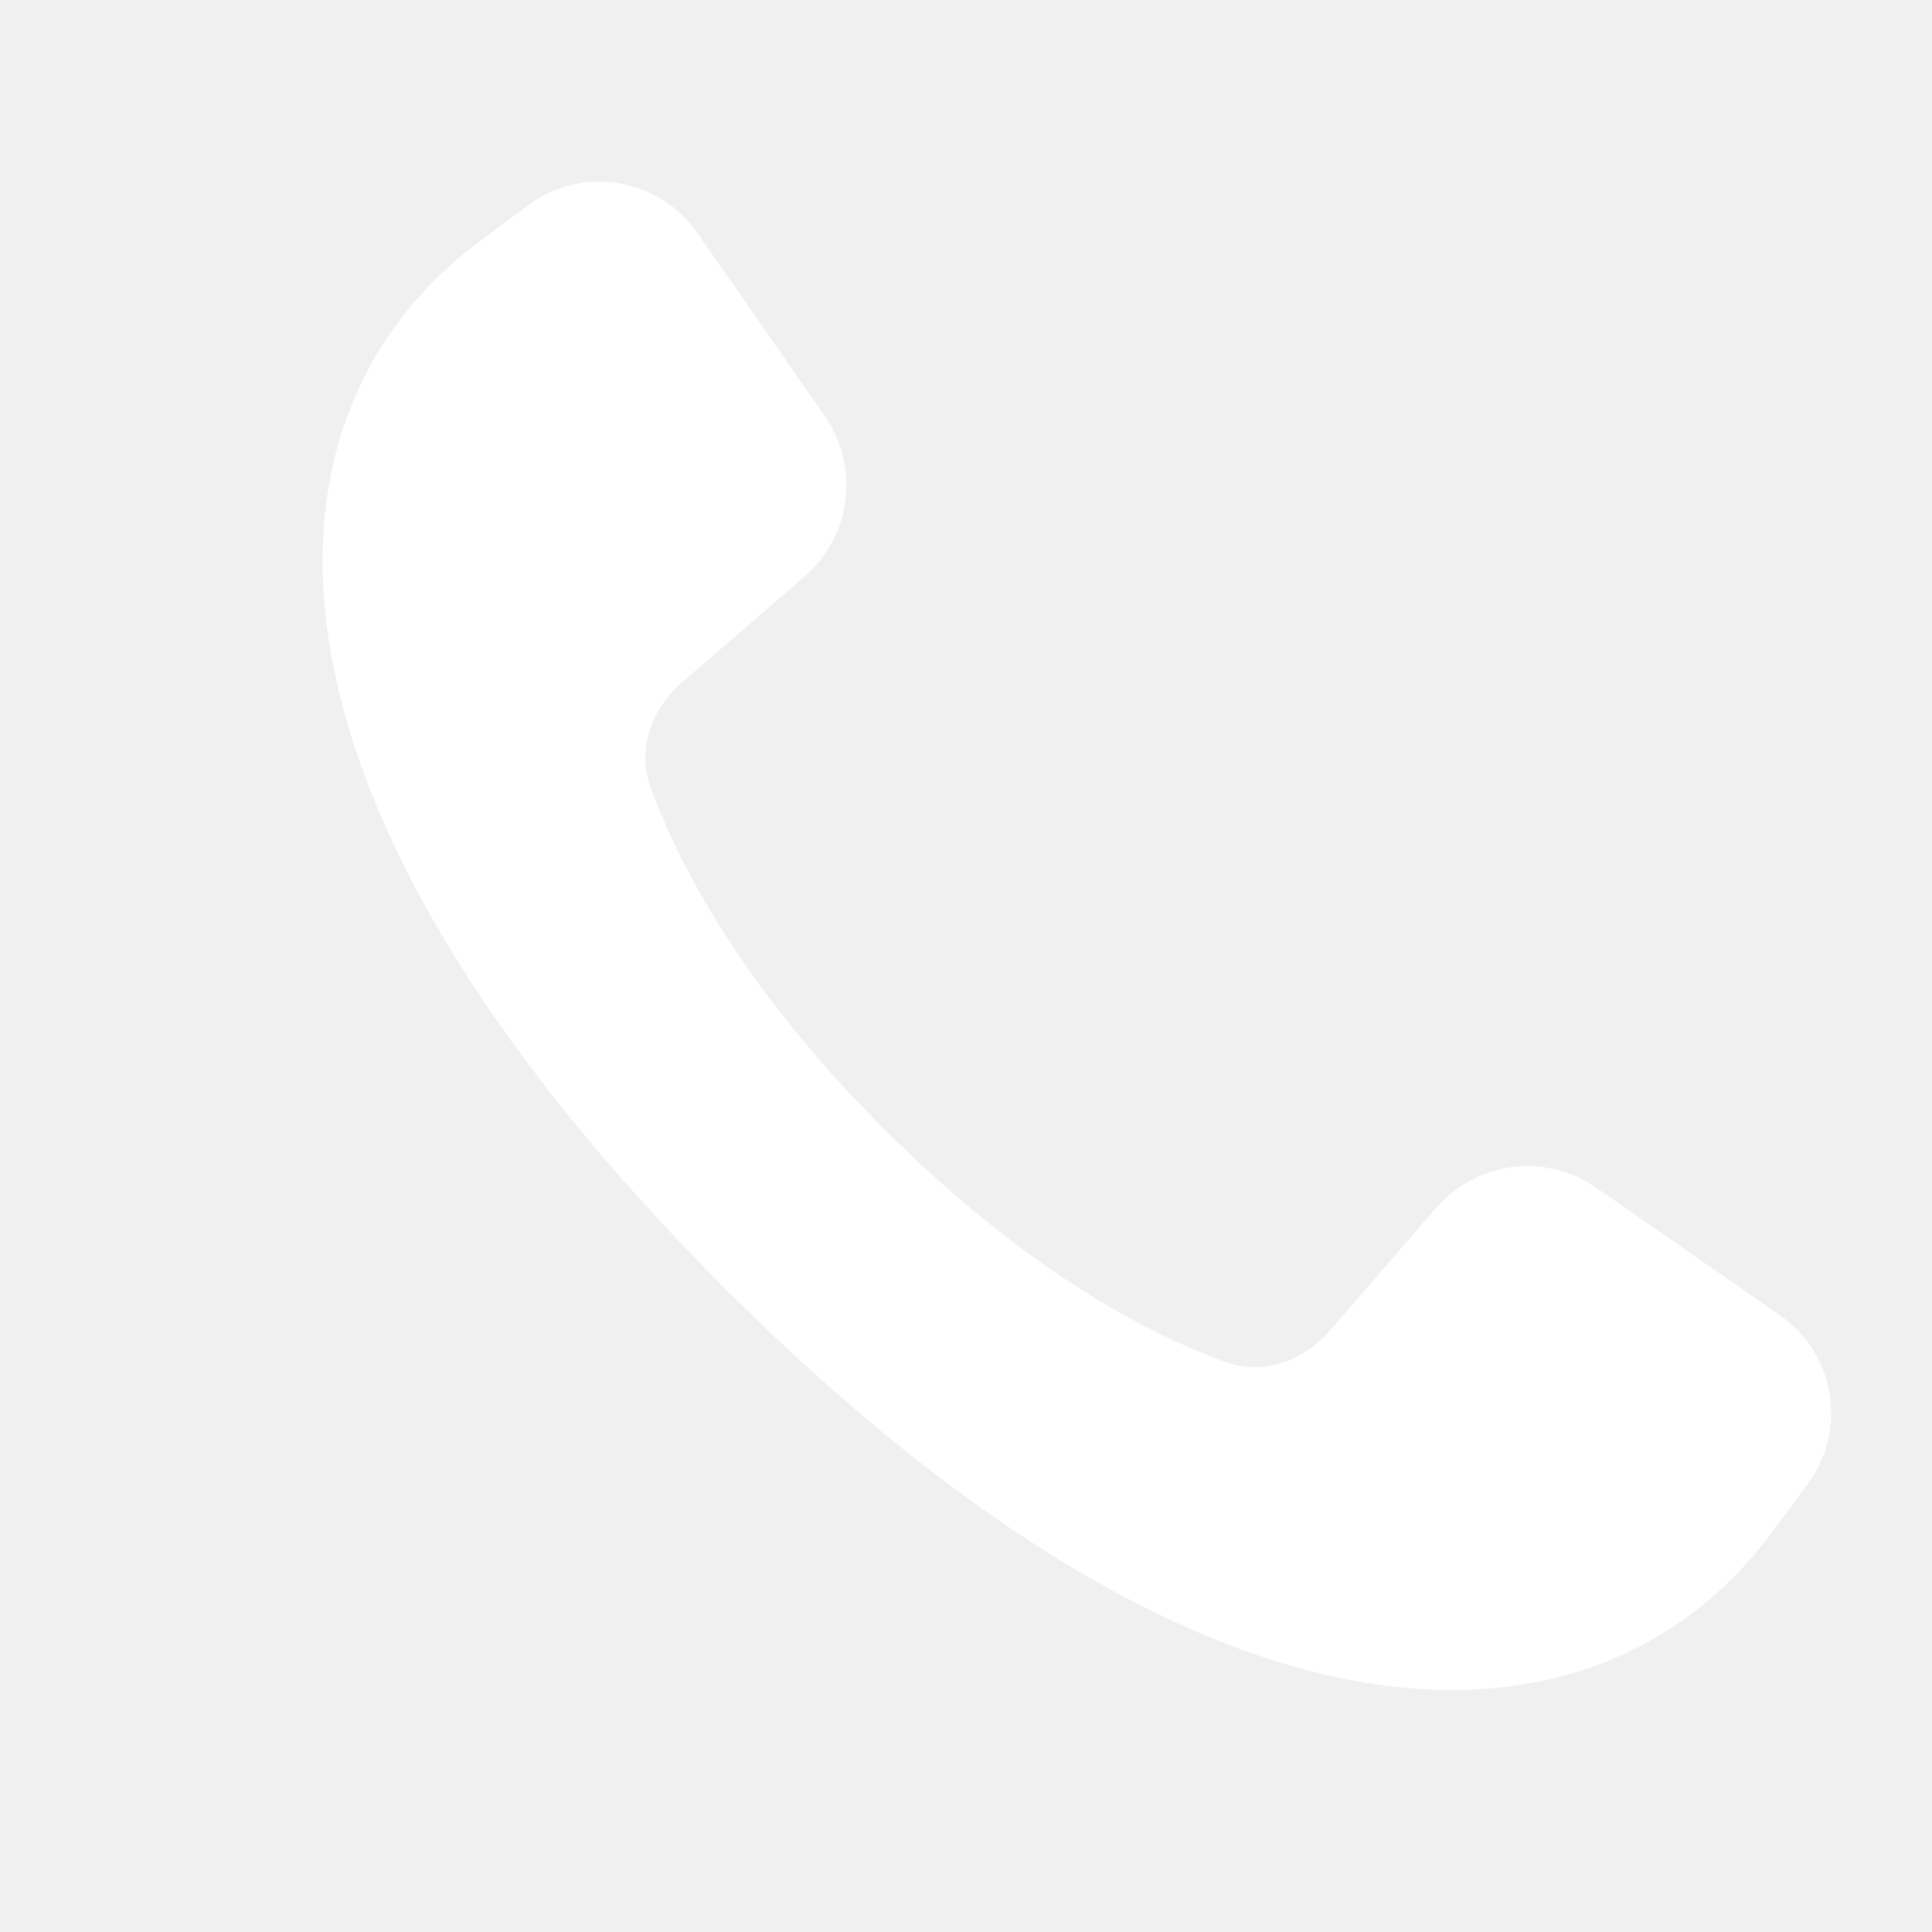
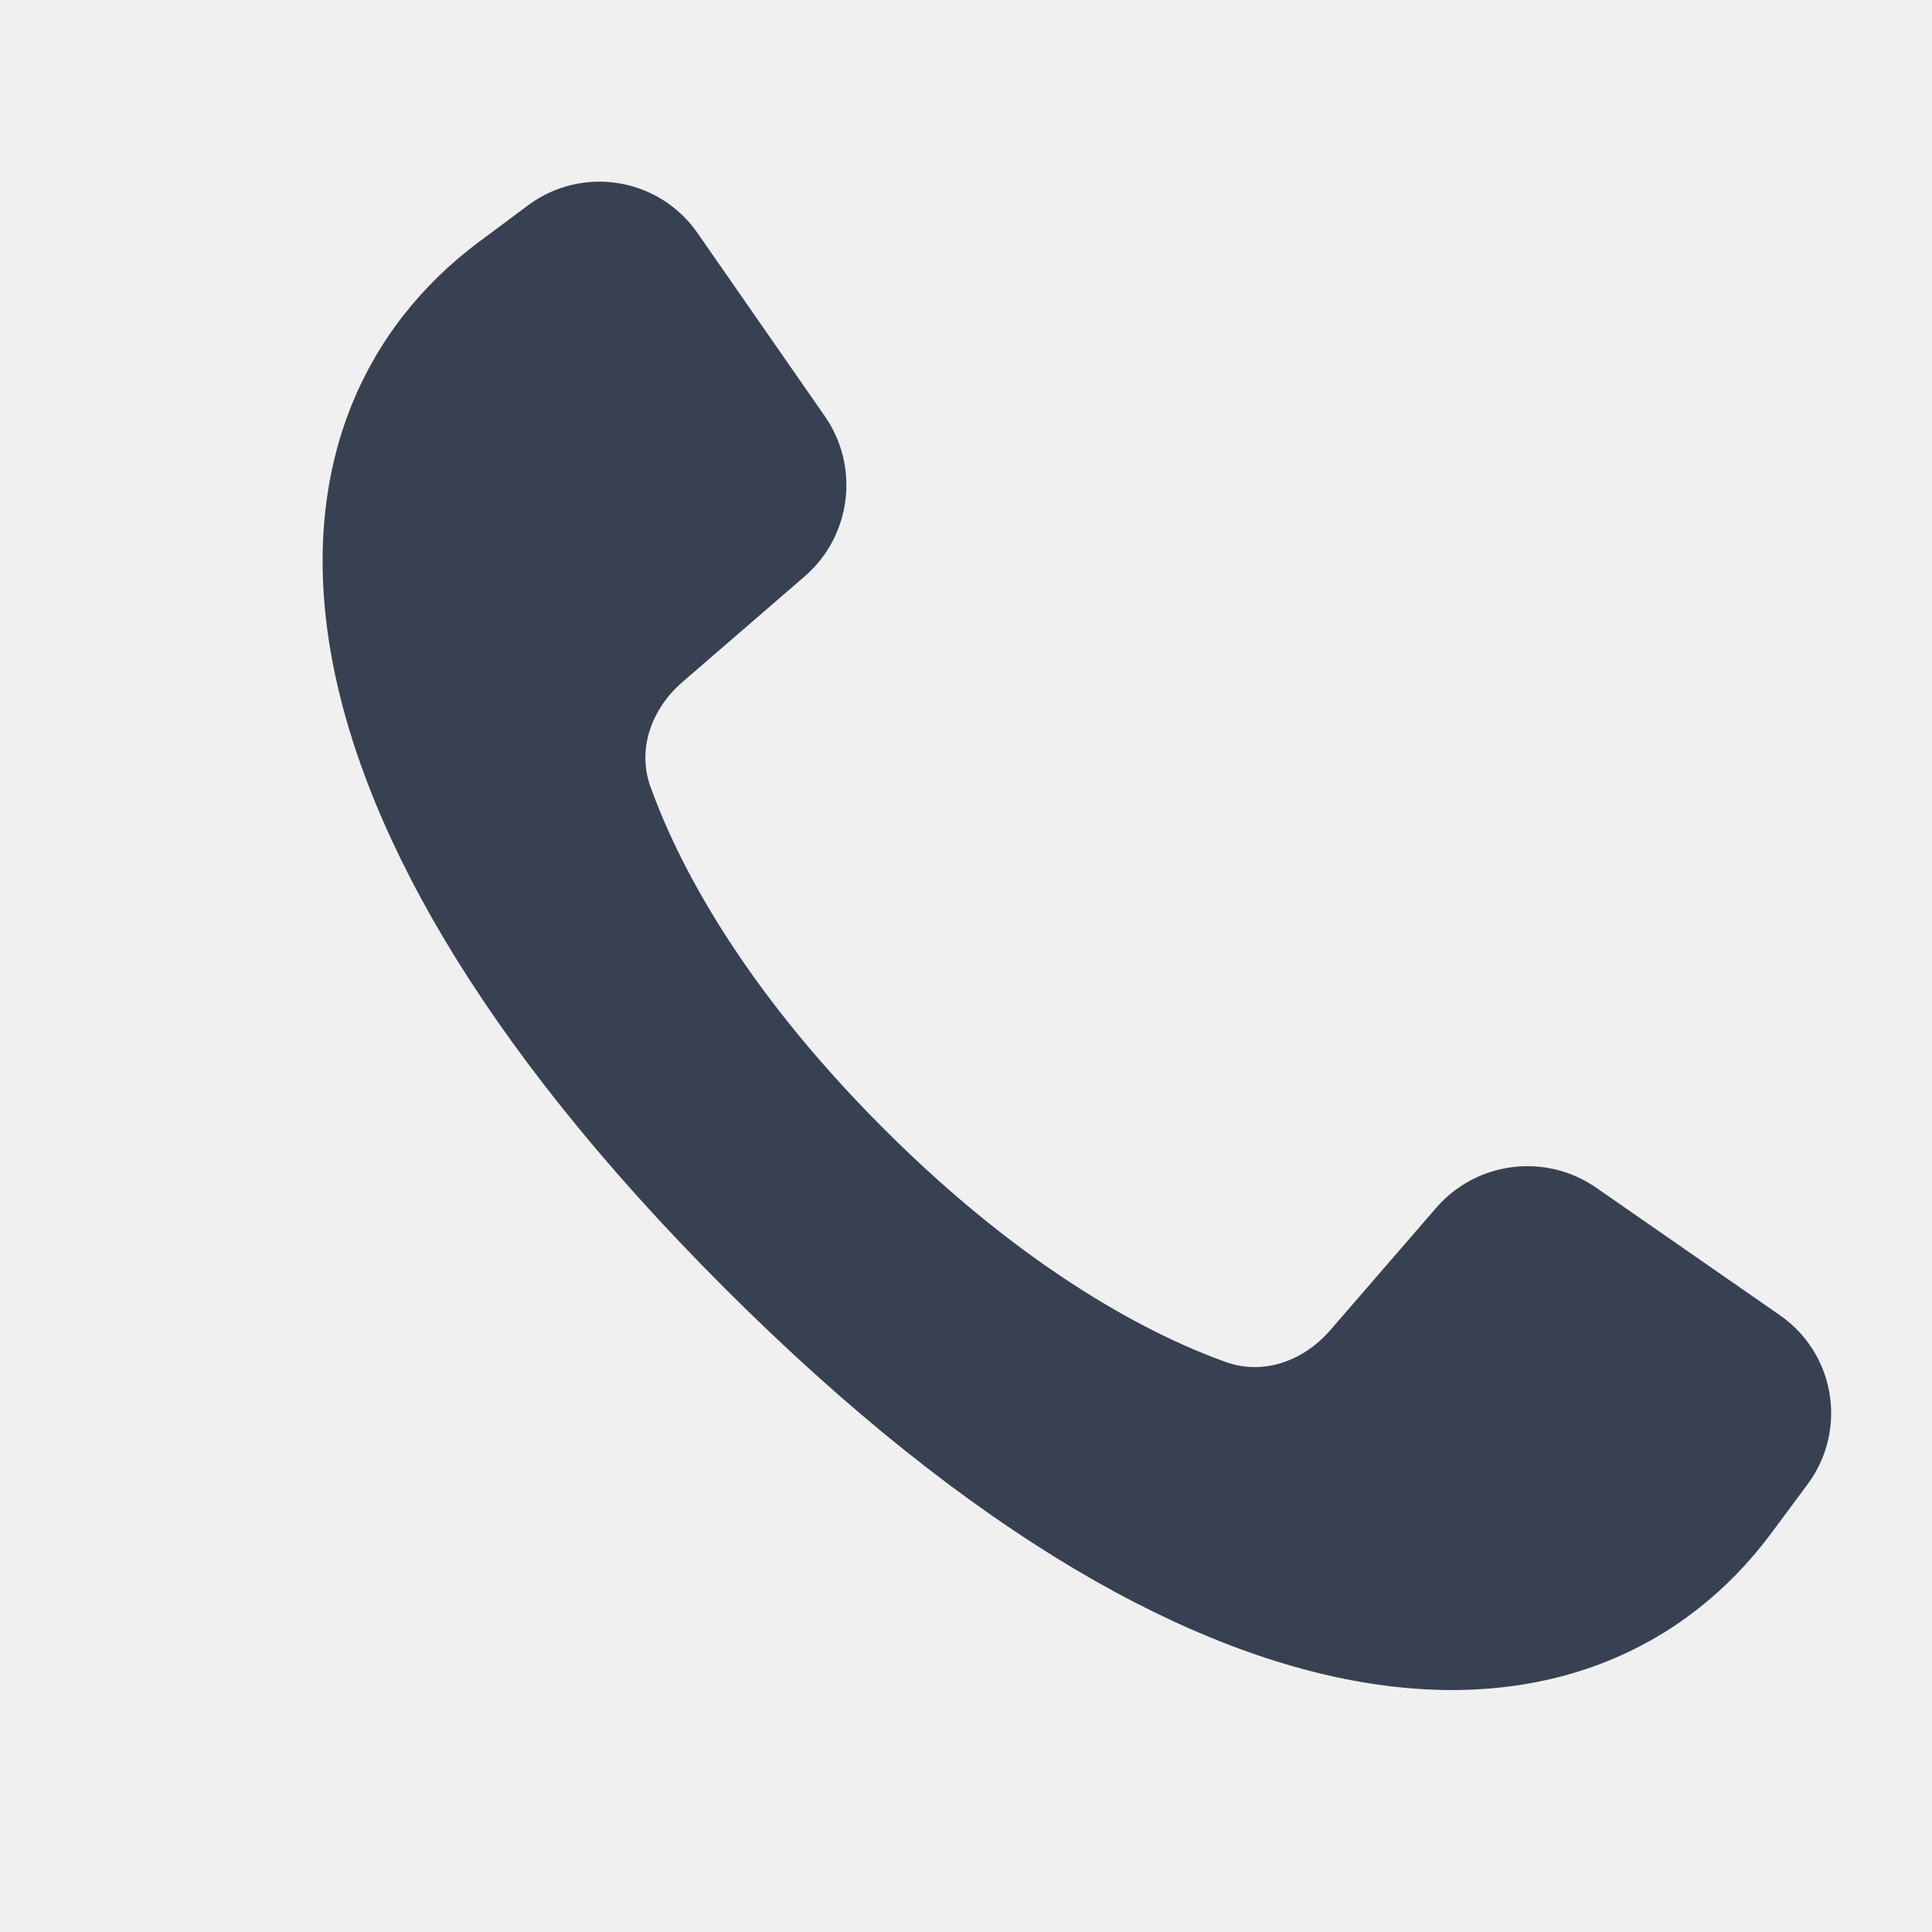
<svg xmlns="http://www.w3.org/2000/svg" width="800px" height="800px" viewBox="0 0 24 24" fill="none">
-   <path d="M9 16C2.814 9.813 3.11 5.134 5.94 3.012l.627-.467a1.483 1.483 0 0 1 2.1.353l1.579 2.272a1.5 1.5 0 0 1-.25 1.99L8.476 8.474c-.38.329-.566.828-.395 1.301.316.88 1.083 2.433 2.897 4.246 1.814 1.814 3.366 2.581 4.246 2.898.474.17.973-.015 1.302-.396l1.314-1.518a1.5 1.5 0 0 1 1.99-.25l2.276 1.58a1.48 1.48 0 0 1 .354 2.096l-.47.633C19.869 21.892 15.188 22.187 9 16z" fill="#fff" />
+   <path d="M9 16C2.814 9.813 3.11 5.134 5.94 3.012l.627-.467a1.483 1.483 0 0 1 2.1.353l1.579 2.272a1.5 1.5 0 0 1-.25 1.99L8.476 8.474c-.38.329-.566.828-.395 1.301.316.88 1.083 2.433 2.897 4.246 1.814 1.814 3.366 2.581 4.246 2.898.474.17.973-.015 1.302-.396l1.314-1.518a1.5 1.5 0 0 1 1.99-.25l2.276 1.58a1.48 1.48 0 0 1 .354 2.096l-.47.633C19.869 21.892 15.188 22.187 9 16z" fill="#374151" />
</svg>
